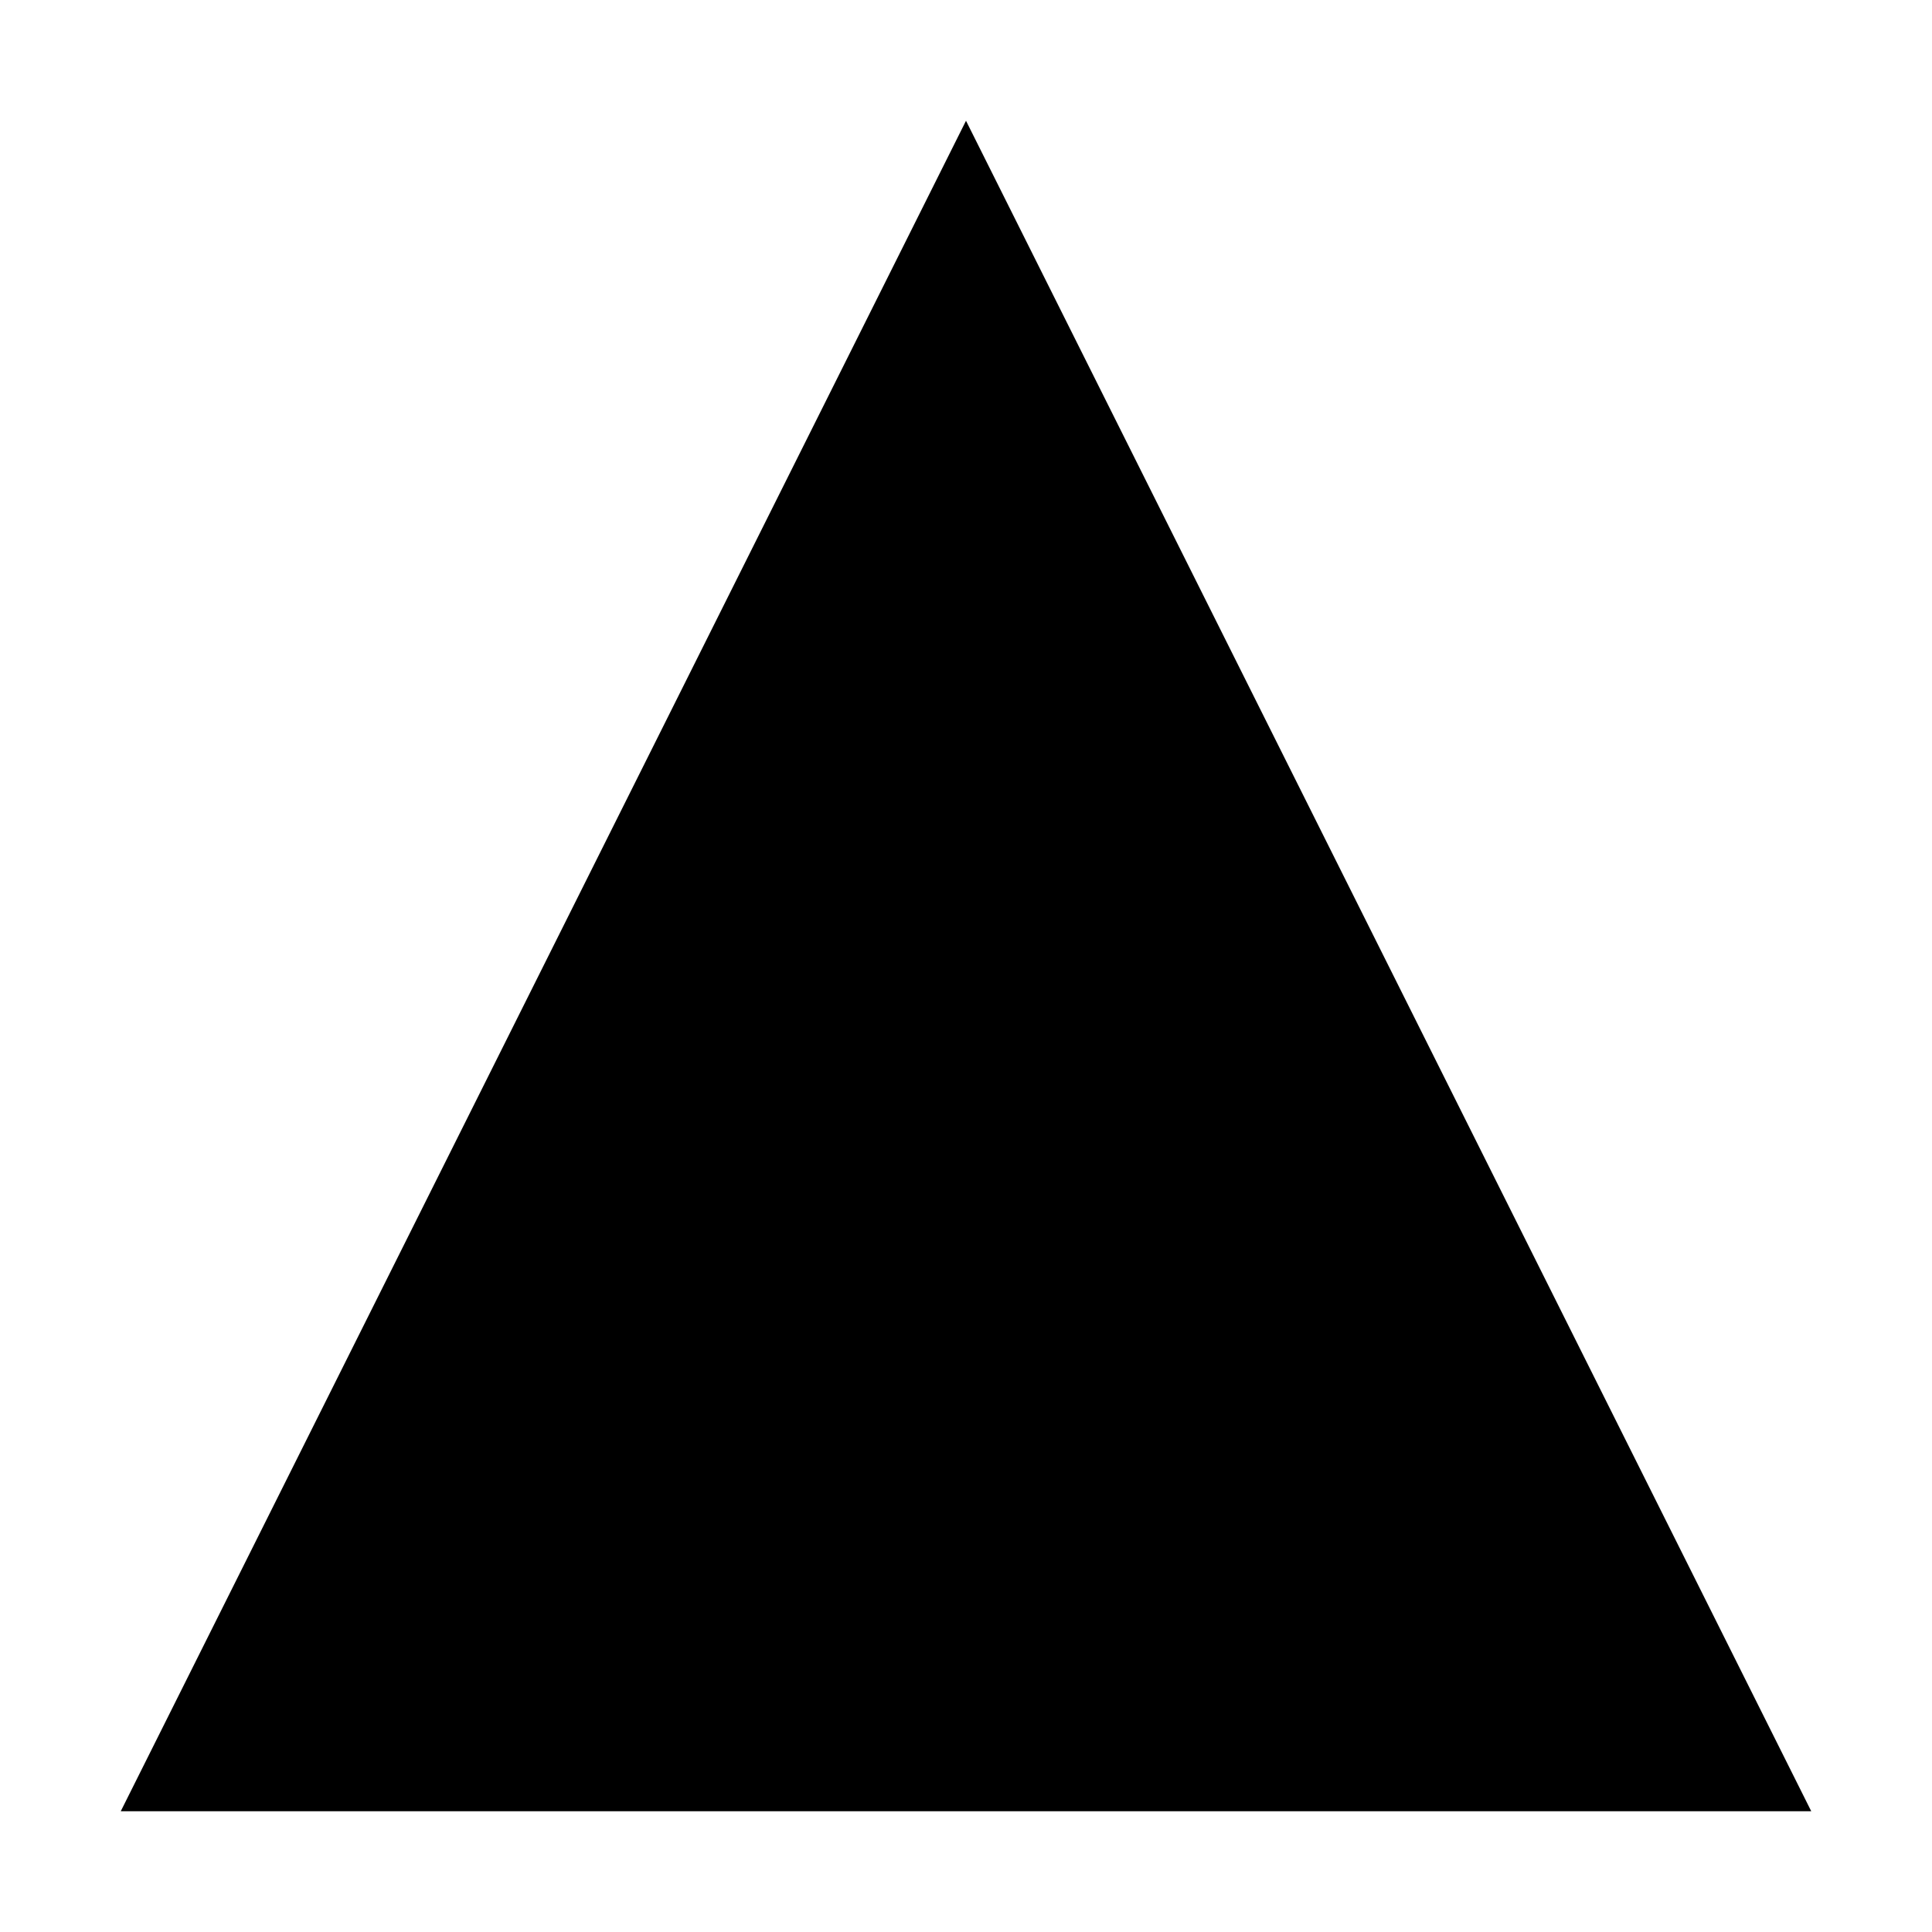
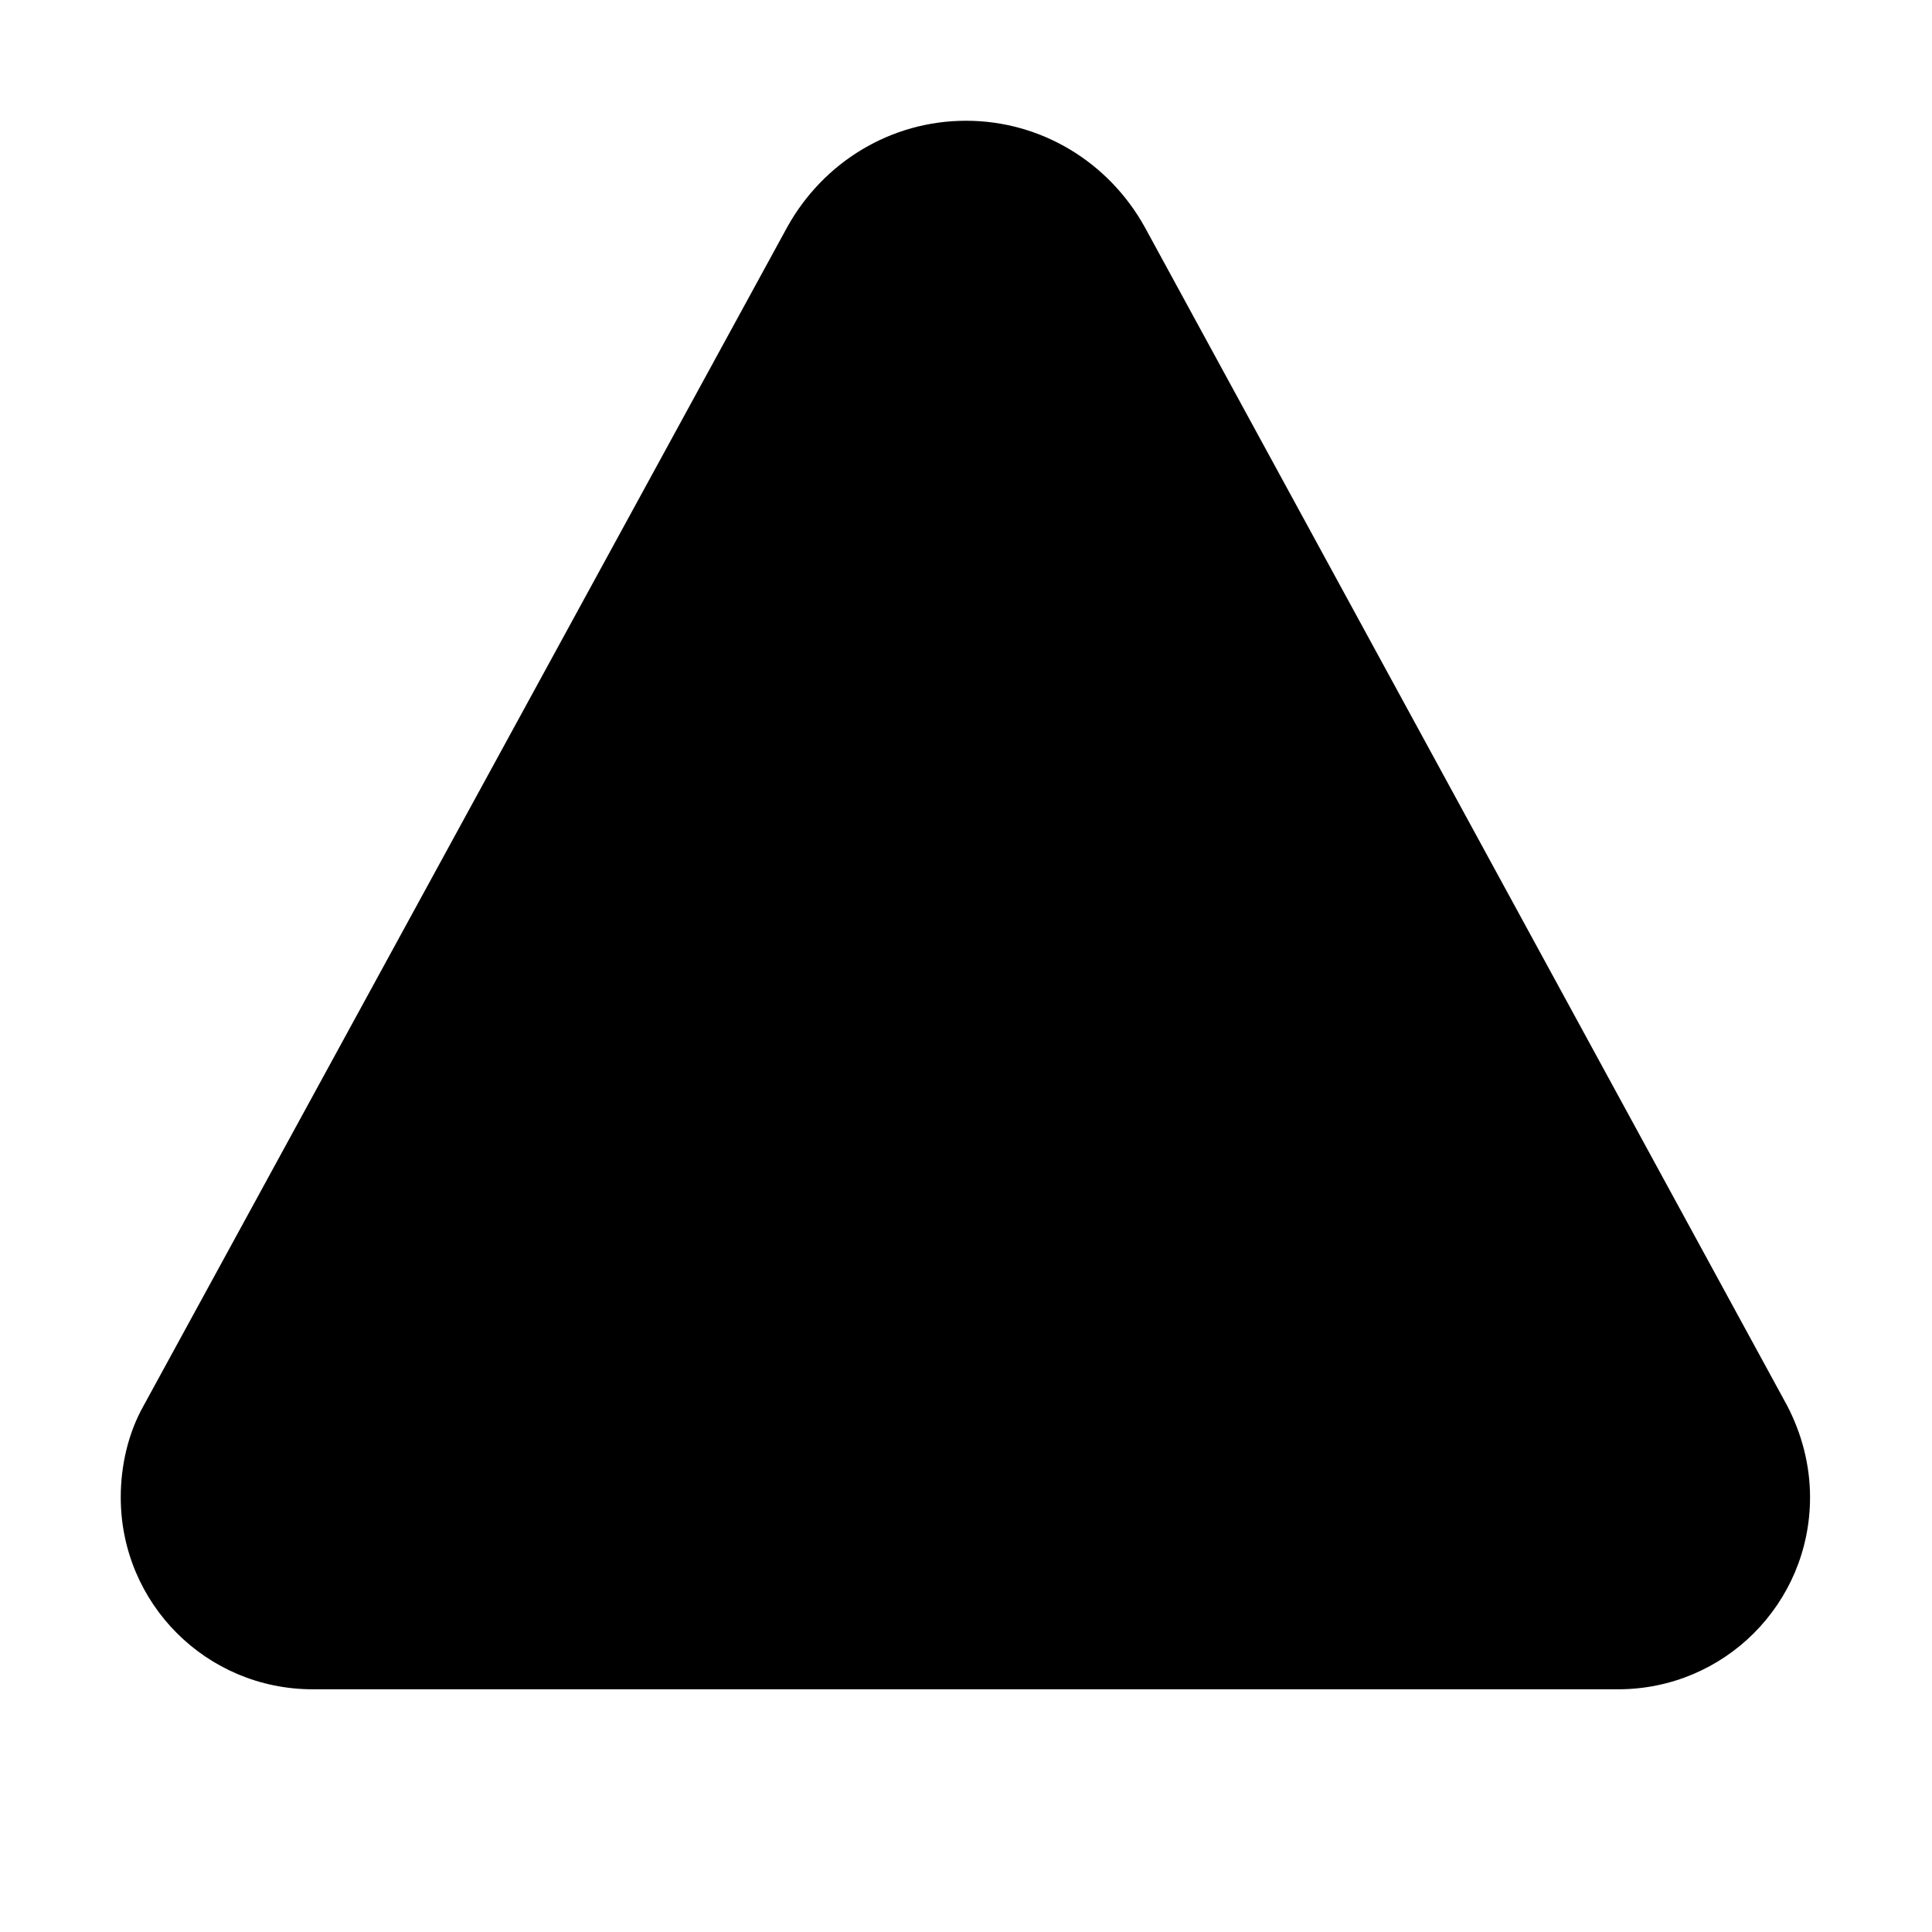
<svg xmlns="http://www.w3.org/2000/svg" viewBox="0 0 16 16">
-   <polygon class="stroke-linejoin-round" points="8 1 15 15 1 15 8 1" />
-   <rect x="7.99" y="12" width="0.01" height="0.01" />
-   <line x1="8" y1="6" x2="8" y2="10" />
+   <path d="M8 5V9" class="stroke-linejoin-round" />
+   <path d="M9 10H7V12H9V10Z" class="filled" />
+   <path d="M6.52 1.88L1.19 11.64C1.06 11.87 1 12.14 1 12.4C1 13.28 1.71 13.99 2.59 13.99H13.4C14.28 13.99 14.99 13.28 14.99 12.4C14.99 12.13 14.92 11.87 14.8 11.64L9.48 1.88C9.18 1.34 8.62 1 8 1C7.38 1 6.82 1.34 6.52 1.88Z" class="stroke-linejoin-round" />
</svg>
